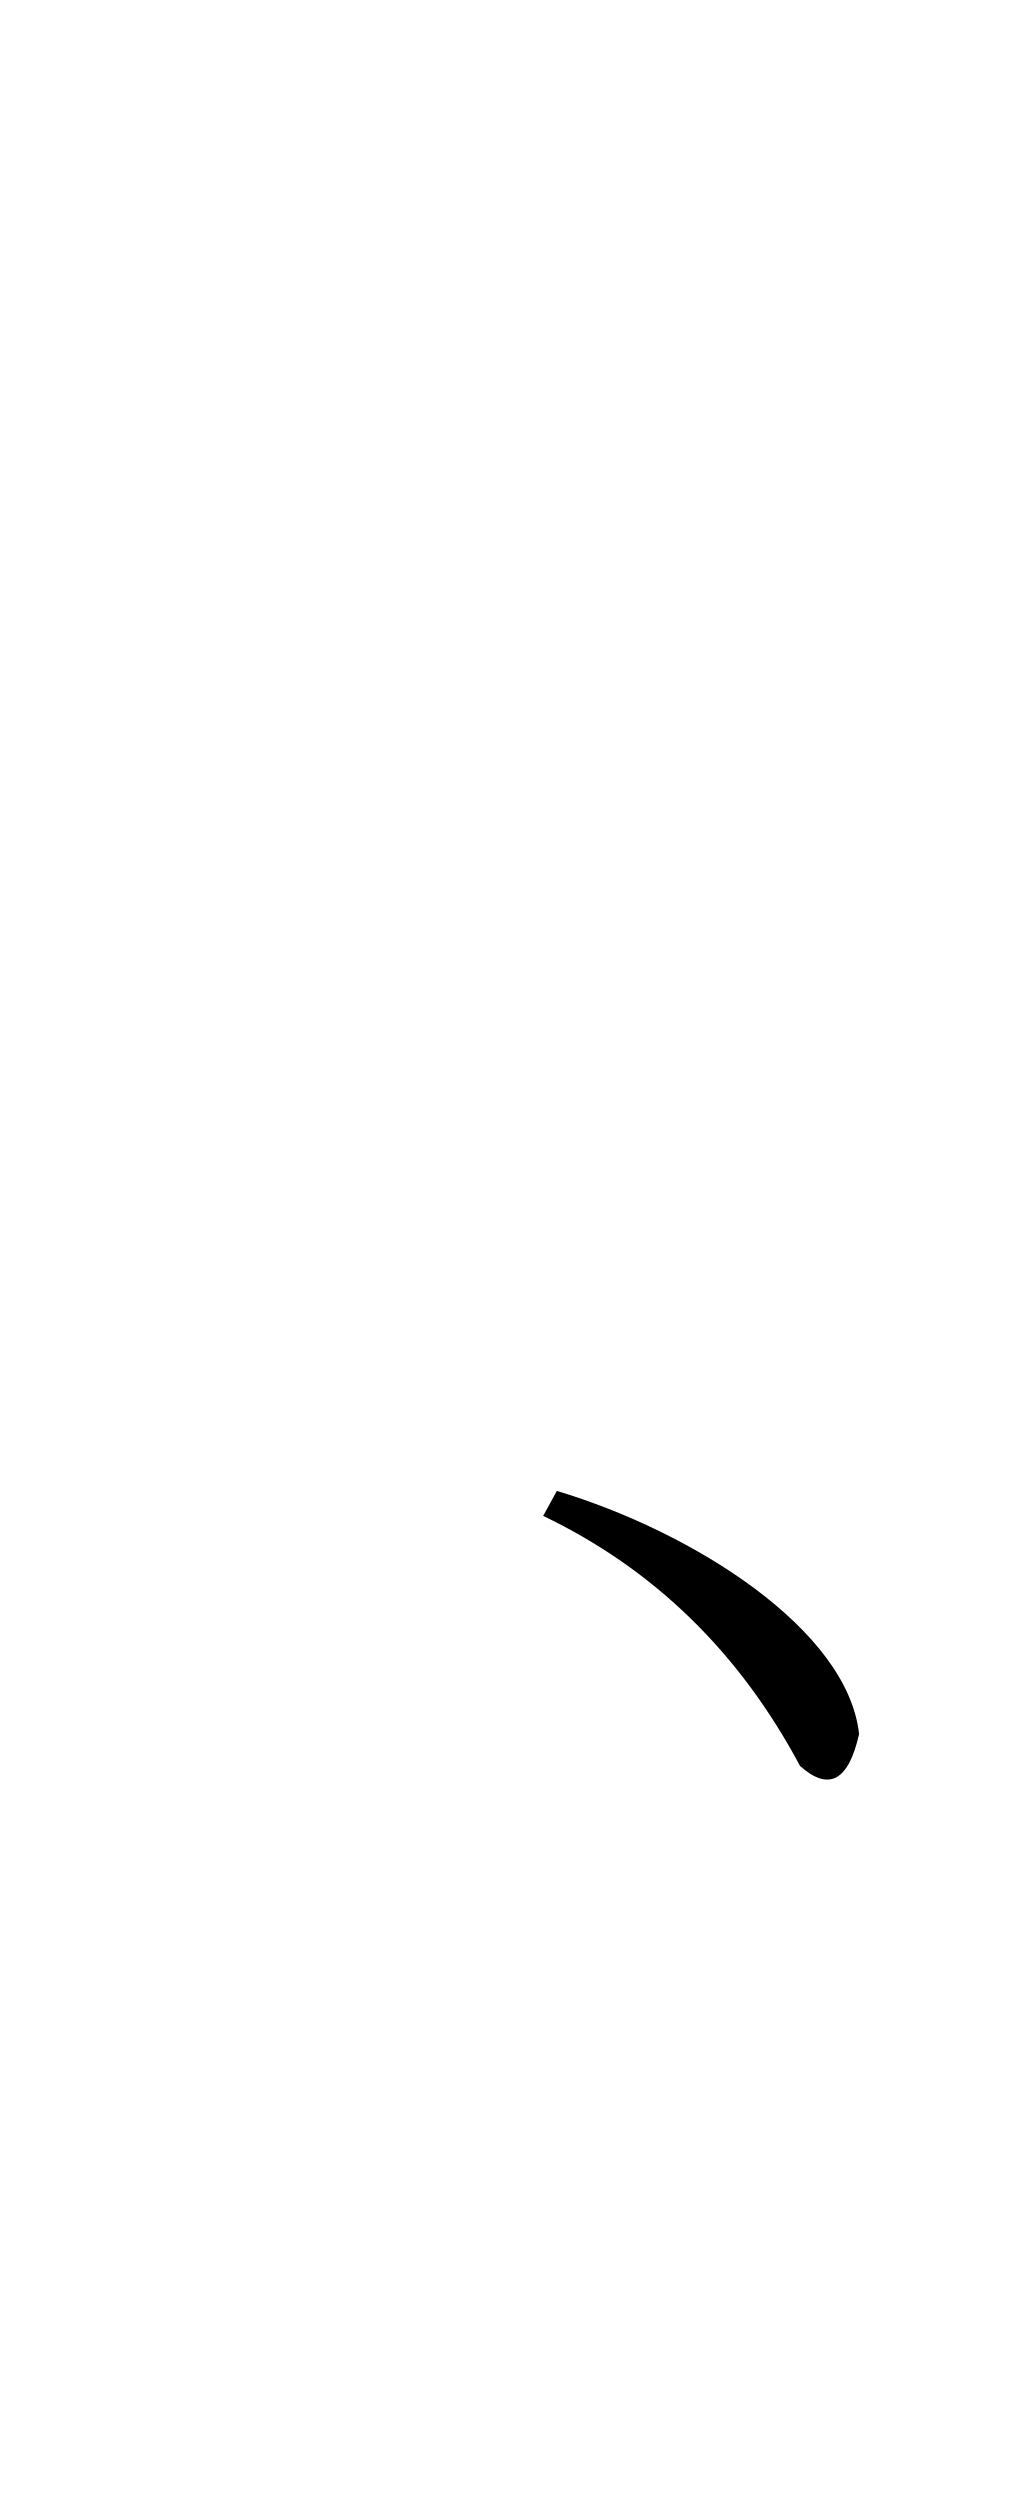
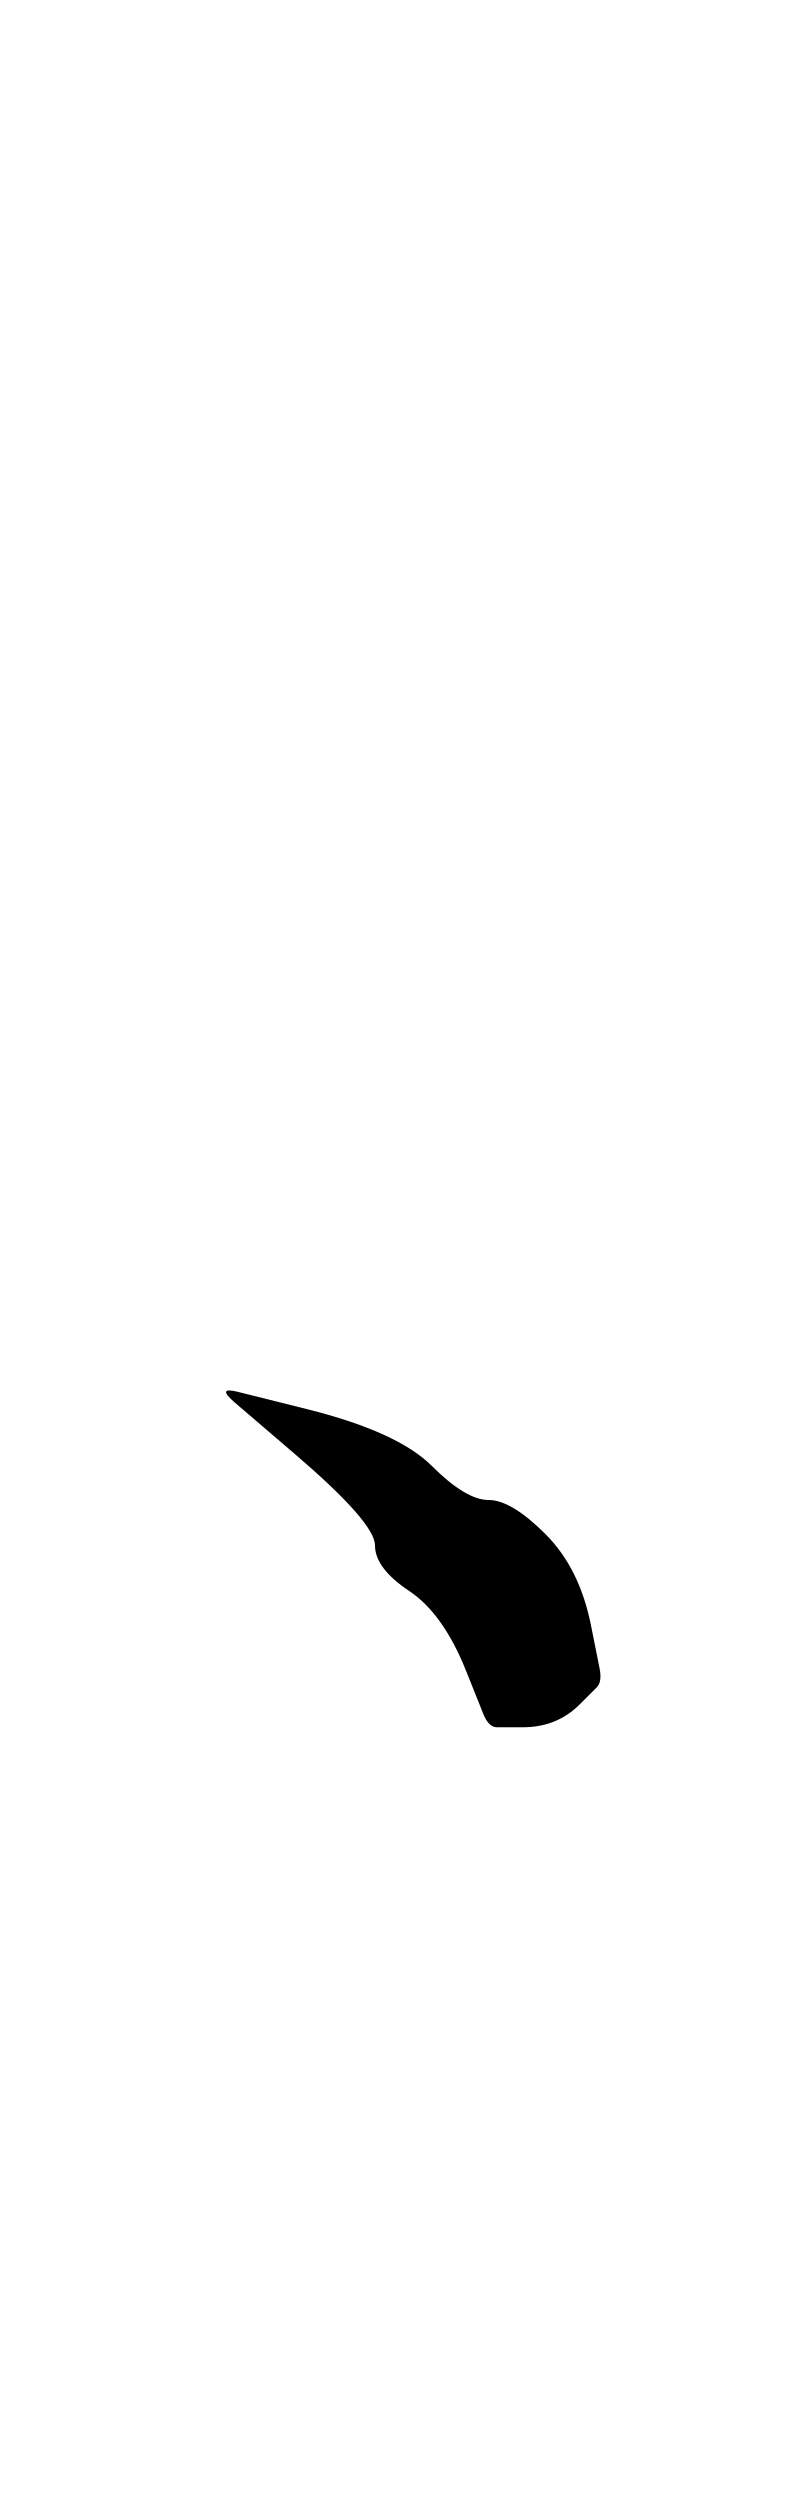
- <svg xmlns="http://www.w3.org/2000/svg" viewBox="0 0 450 1100">
+ <svg xmlns="http://www.w3.org/2000/svg" viewBox="0 0 350 1100">
  <g transform="translate(0 820) scale(1 -1)">
-     <path d="M245.0 164.0 239.0 153.0Q312.0 118.0 352.0 43.0Q371.0 26.0 378.0 57.0C373.0 103.0 305.0 146.0 245.0 164.0Z" fill="black" fill-rule="nonzero" />
+     <path d="M103.4 202.8 130.0 180.0Q165.0 150.0 165.0 140.0Q165.0 130.0 180.0 120.0Q195.0 110.0 205.0 85.0L212.6 66.0Q215.0 60.0 218.6 60.0H230.0Q245.0 60.0 255.0 70.0L262.6 77.6Q265.0 80.0 263.8 86.0L260.0 105.0Q255.0 130.0 240.0 145.0Q225.0 160.0 215.0 160.0Q205.0 160.0 190.0 175.0Q175.0 190.0 135.0 200.0L104.6 207.6Q95.0 210.0 103.4 202.8Z" fill="black" fill-rule="nonzero" />
  </g>
</svg>
